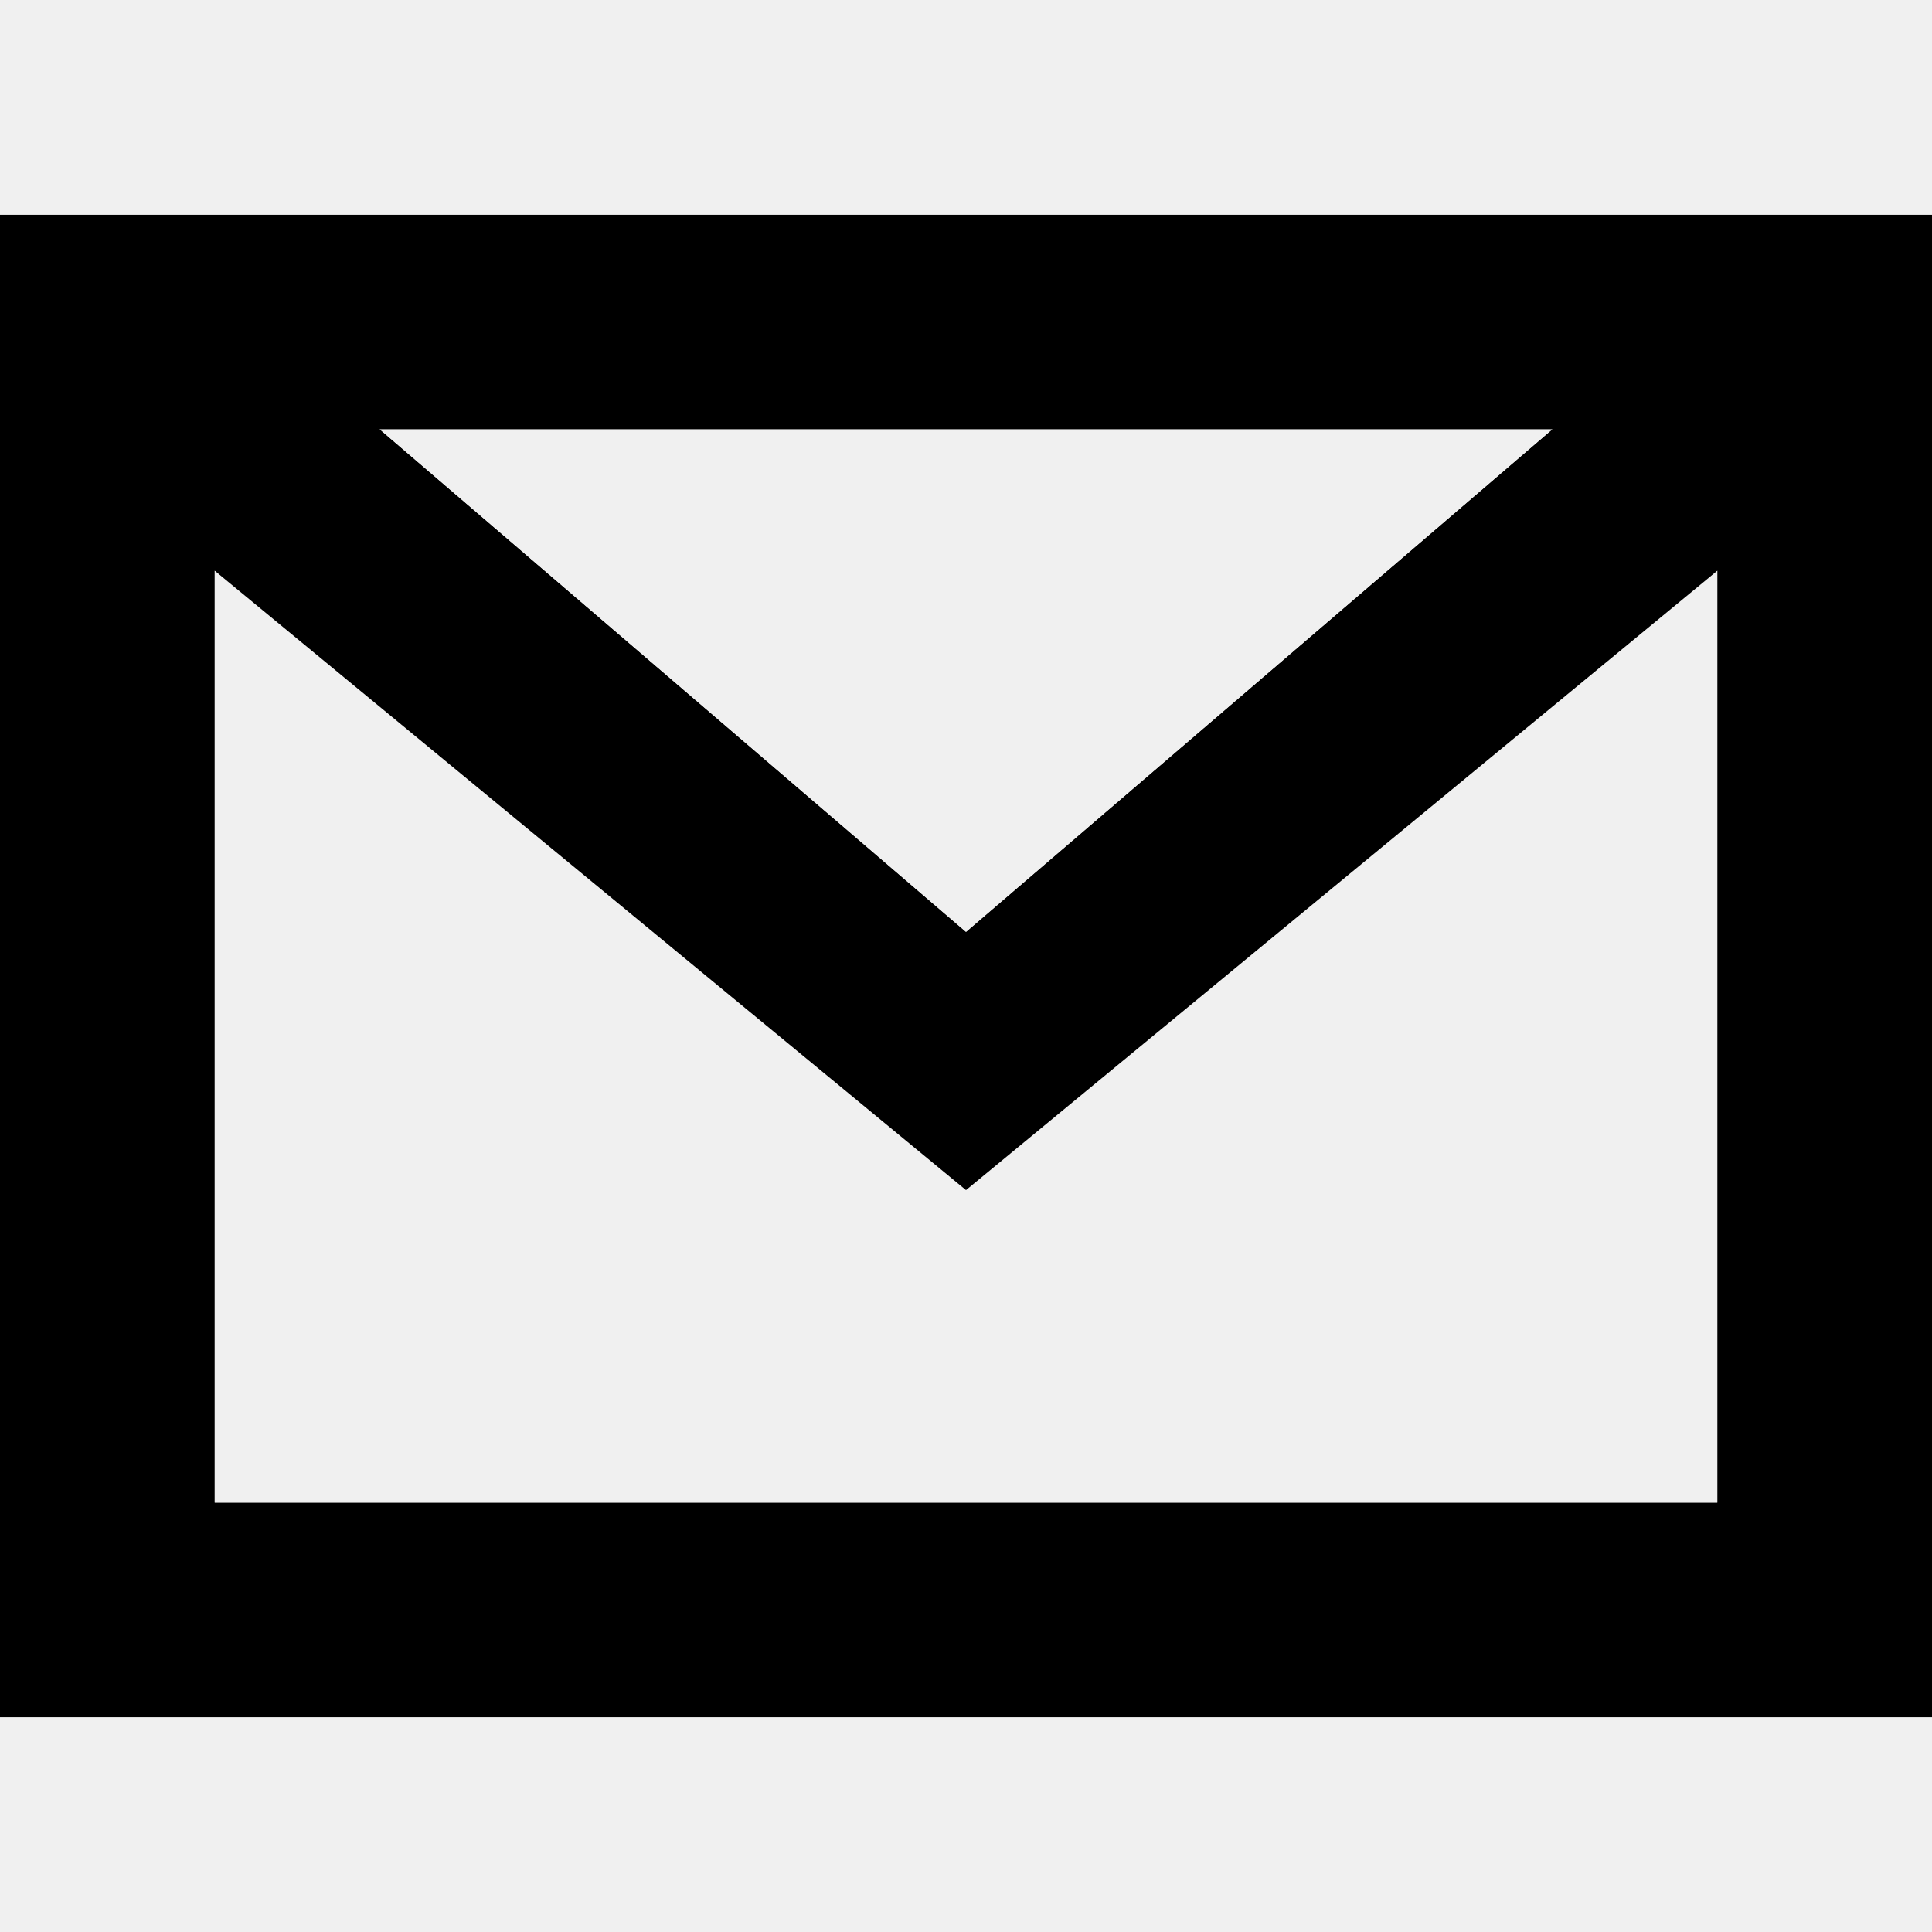
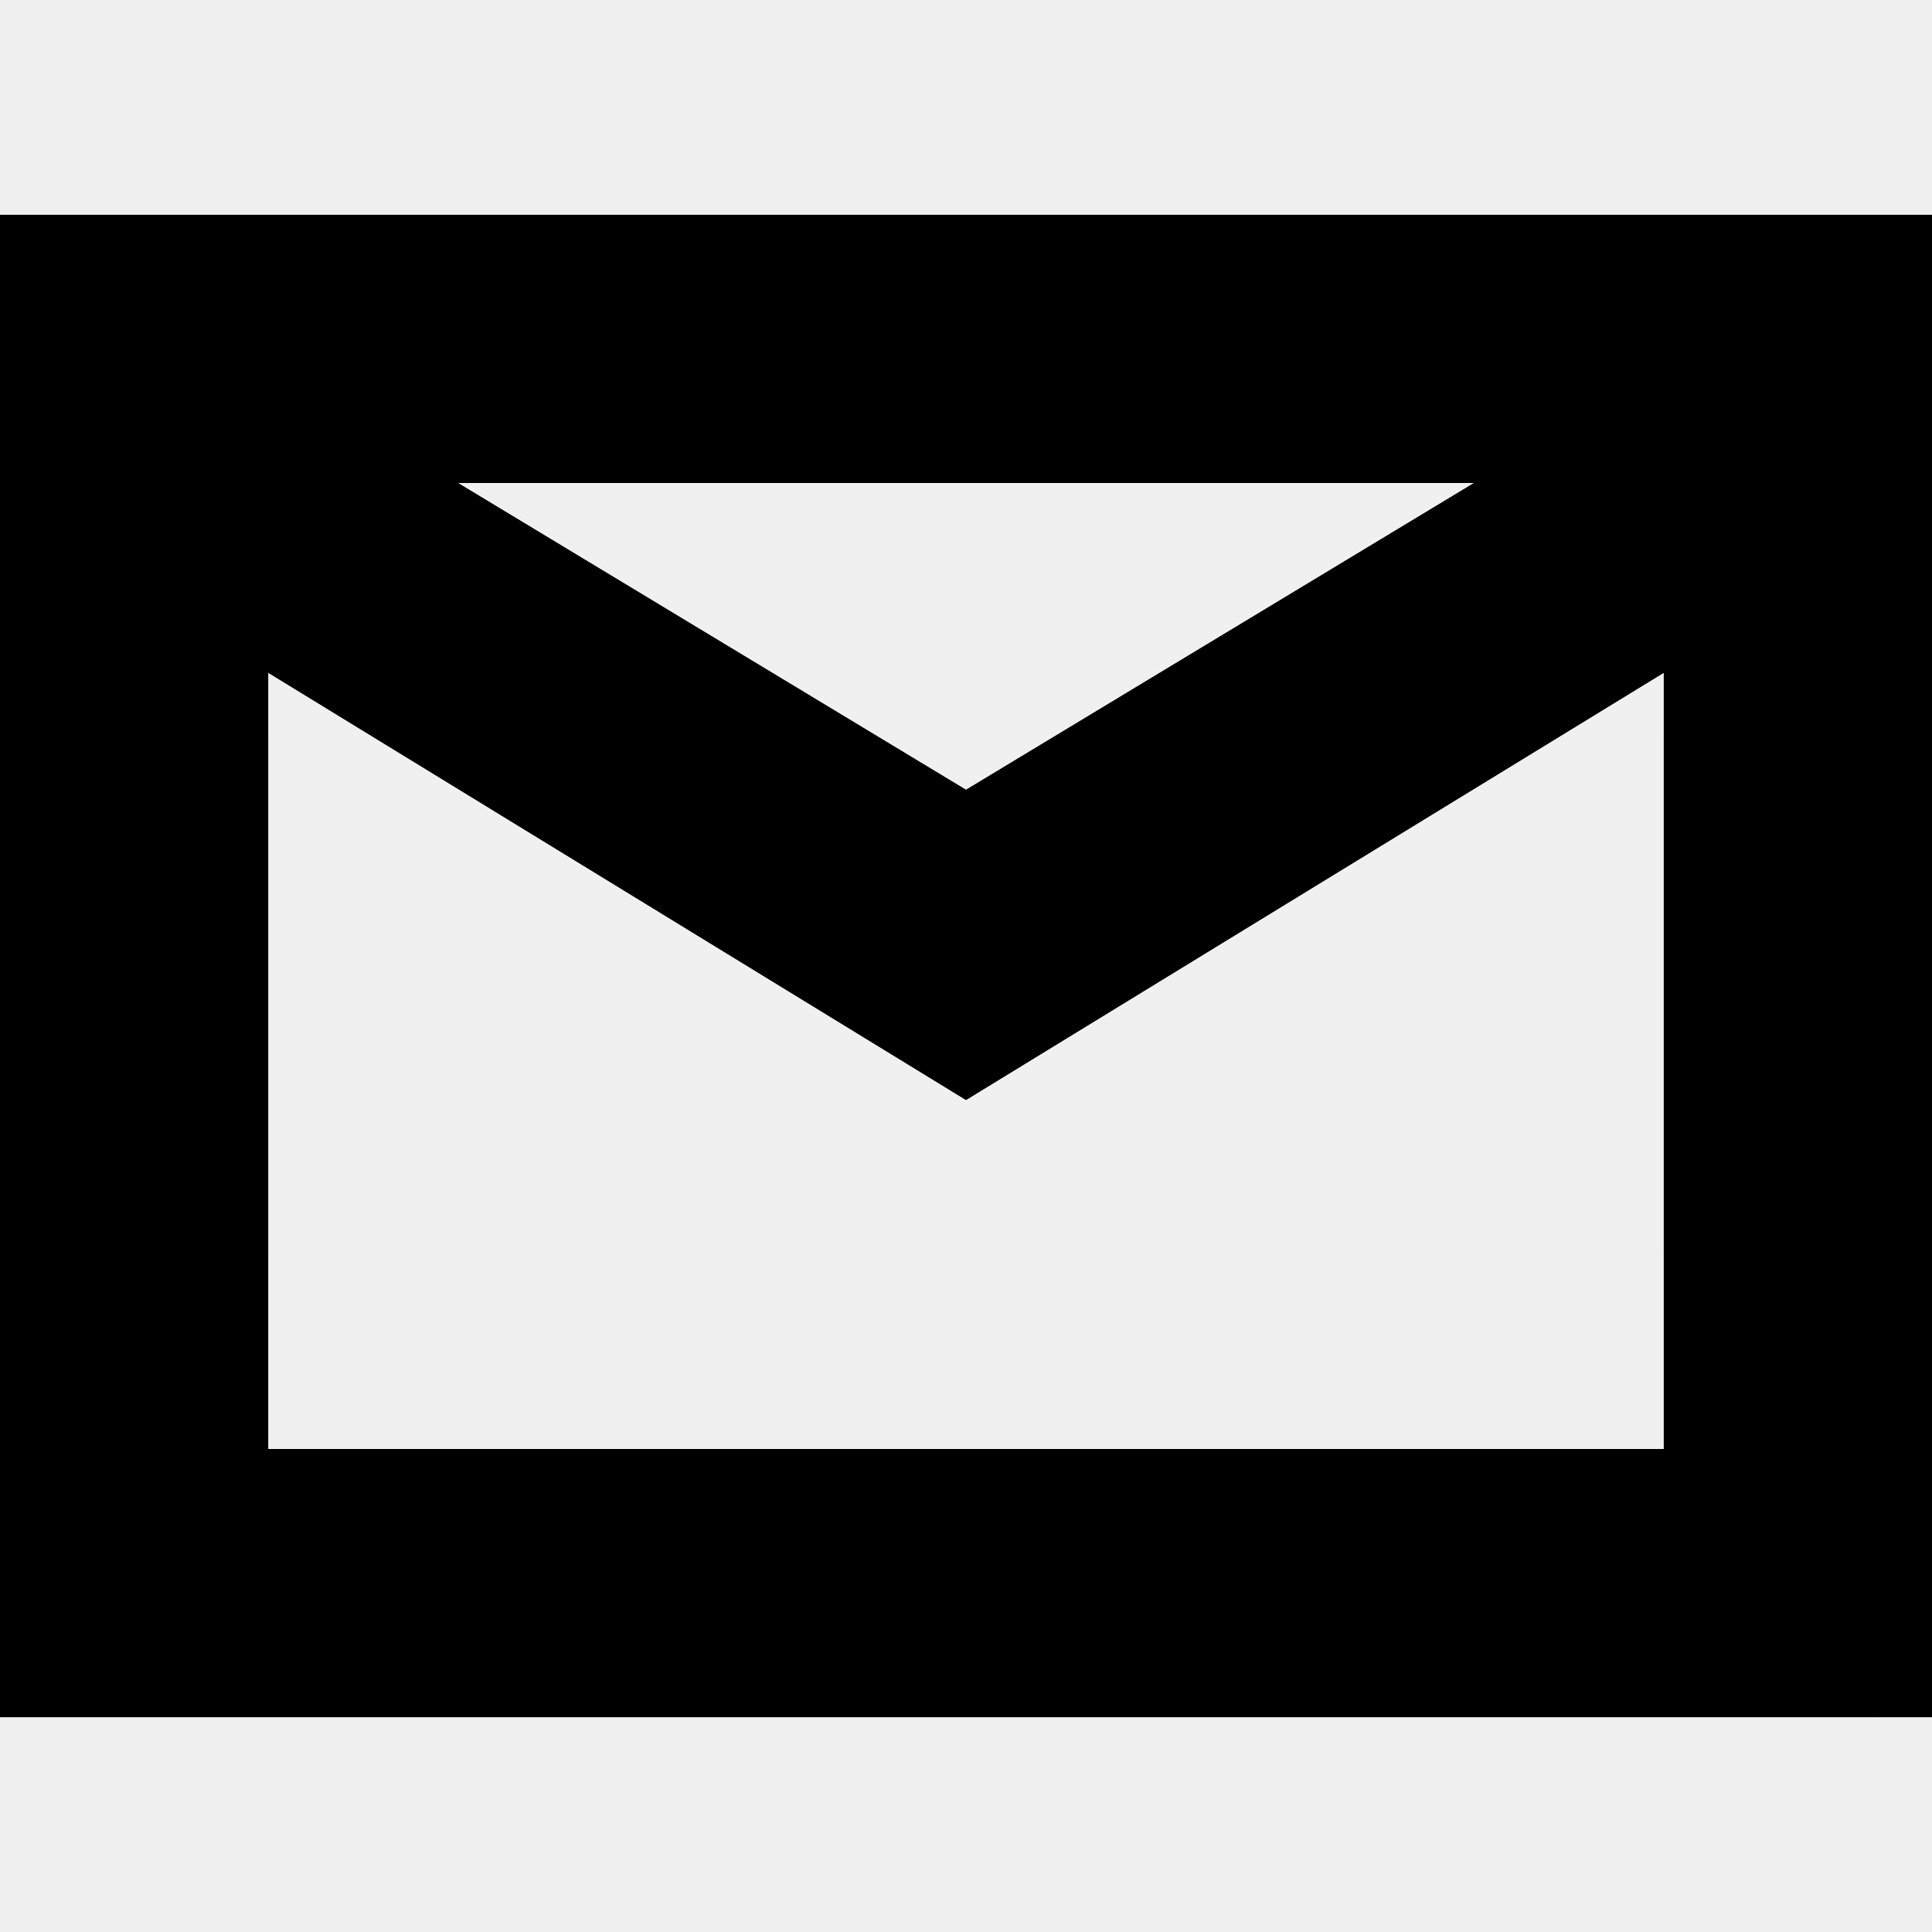
<svg xmlns="http://www.w3.org/2000/svg" width="18" height="18" viewBox="0 0 18 18" fill="none">
  <mask id="mask0" mask-type="alpha" maskUnits="userSpaceOnUse" x="0" y="2" width="18" height="14">
-     <path d="M3.537 4L9.651 9.241H8.349L14.463 4H3.537ZM16 5.317L9 11.088L2 5.317V14H16V5.317ZM0 16V2H18V16H0Z" fill="white" />
+     <path d="M4.27 4.5L9.651 7.75H8.349L13.73 4.5H4.27ZM15.5 6.27L9 10.25L2.5 6.27V13.5H15.5V6.27ZM0 16V2H18V16H0Z" fill="white" />
  </mask>
  <g mask="url(#mask0)">
    <g filter="url(#filter0_d)">
-       <path d="M3.537 4L9.651 9.241H8.349L14.463 4H3.537ZM16 5.317L9 11.5L2 5.317V14H16V5.317ZM0 16V2H18V12.992V16H0Z" fill="black" />
-       <path d="M3.537 3.5H2.185L3.211 4.38L8.232 8.683L8.024 8.861L7.386 9.408L2.331 4.942L1.5 4.208V5.317V14V14.5H2H16H16.5V14V5.317V4.208L15.669 4.942L10.614 9.408L9.976 8.861L9.768 8.683L14.789 4.38L15.815 3.5H14.463H3.537ZM9.651 9.741H10.236L9 10.833L7.764 9.741H8.349H9.651ZM0.5 15.5V2.5H17.5V12.992V15.5H0.5Z" stroke="black" />
+       <path d="M4.27 4.5L9.651 7.75H8.349L13.73 4.5H4.27ZM15.5 6.27L9 10.25L2.5 6.27V13.5H15.5V6.27ZM0 16V2H18V12.992V16H0Z" fill="black" />
+       <path d="M4.27 4H2.475L4.011 4.928L8.033 7.357L6.623 8.208L2.761 5.844L2 5.378V6.27V13.5V14H2.5H15.5H16V13.5V6.27V5.378L15.239 5.844L11.377 8.208L9.967 7.357L13.989 4.928L15.525 4H13.73H4.27ZM9 9.664L6.691 8.25H8.349H9.651H11.309L9 9.664ZM0.5 15.5V2.5H17.5V12.992V15.5H0.5Z" stroke="black" />
    </g>
  </g>
  <defs>
    <filter id="filter0_d" x="-4" y="2" width="26" height="22" filterUnits="userSpaceOnUse" color-interpolation-filters="sRGB">
      <feFlood flood-opacity="0" result="BackgroundImageFix" />
      <feColorMatrix in="SourceAlpha" type="matrix" values="0 0 0 0 0 0 0 0 0 0 0 0 0 0 0 0 0 0 127 0" />
      <feOffset dy="4" />
      <feGaussianBlur stdDeviation="2" />
      <feColorMatrix type="matrix" values="0 0 0 0 0 0 0 0 0 0 0 0 0 0 0 0 0 0 0.25 0" />
      <feBlend mode="normal" in2="BackgroundImageFix" result="effect1_dropShadow" />
      <feBlend mode="normal" in="SourceGraphic" in2="effect1_dropShadow" result="shape" />
    </filter>
  </defs>
</svg>
